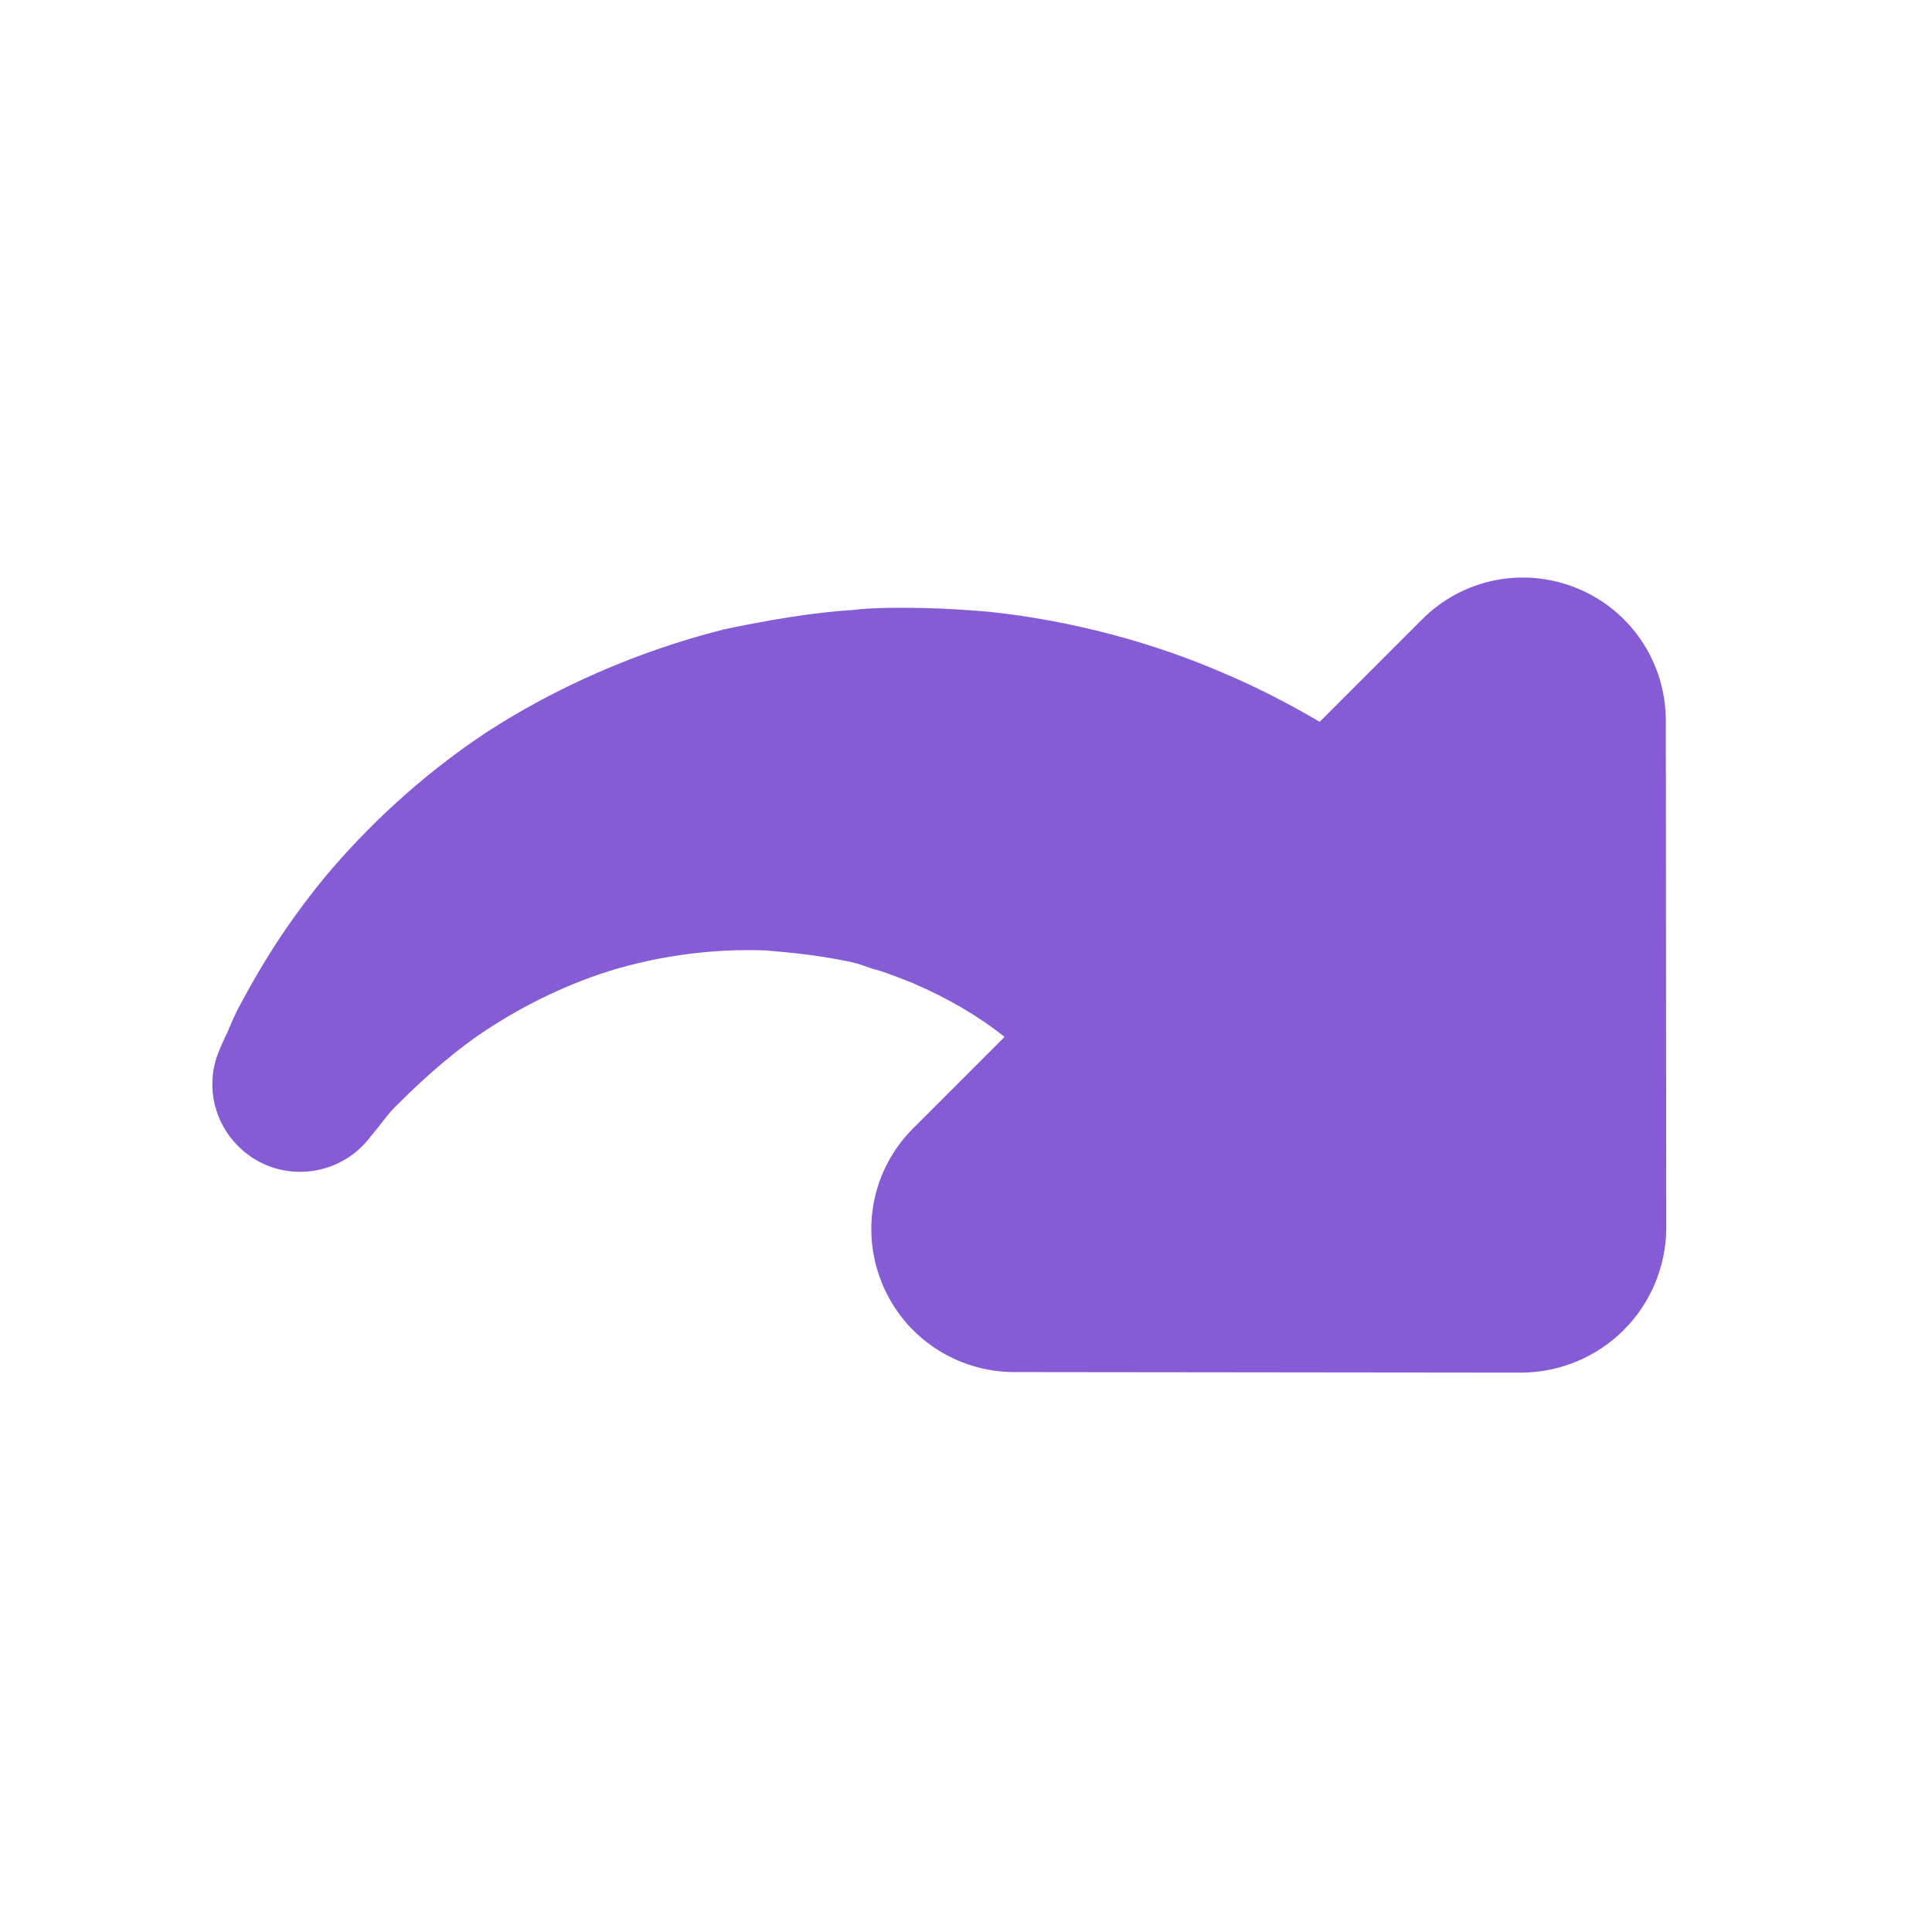
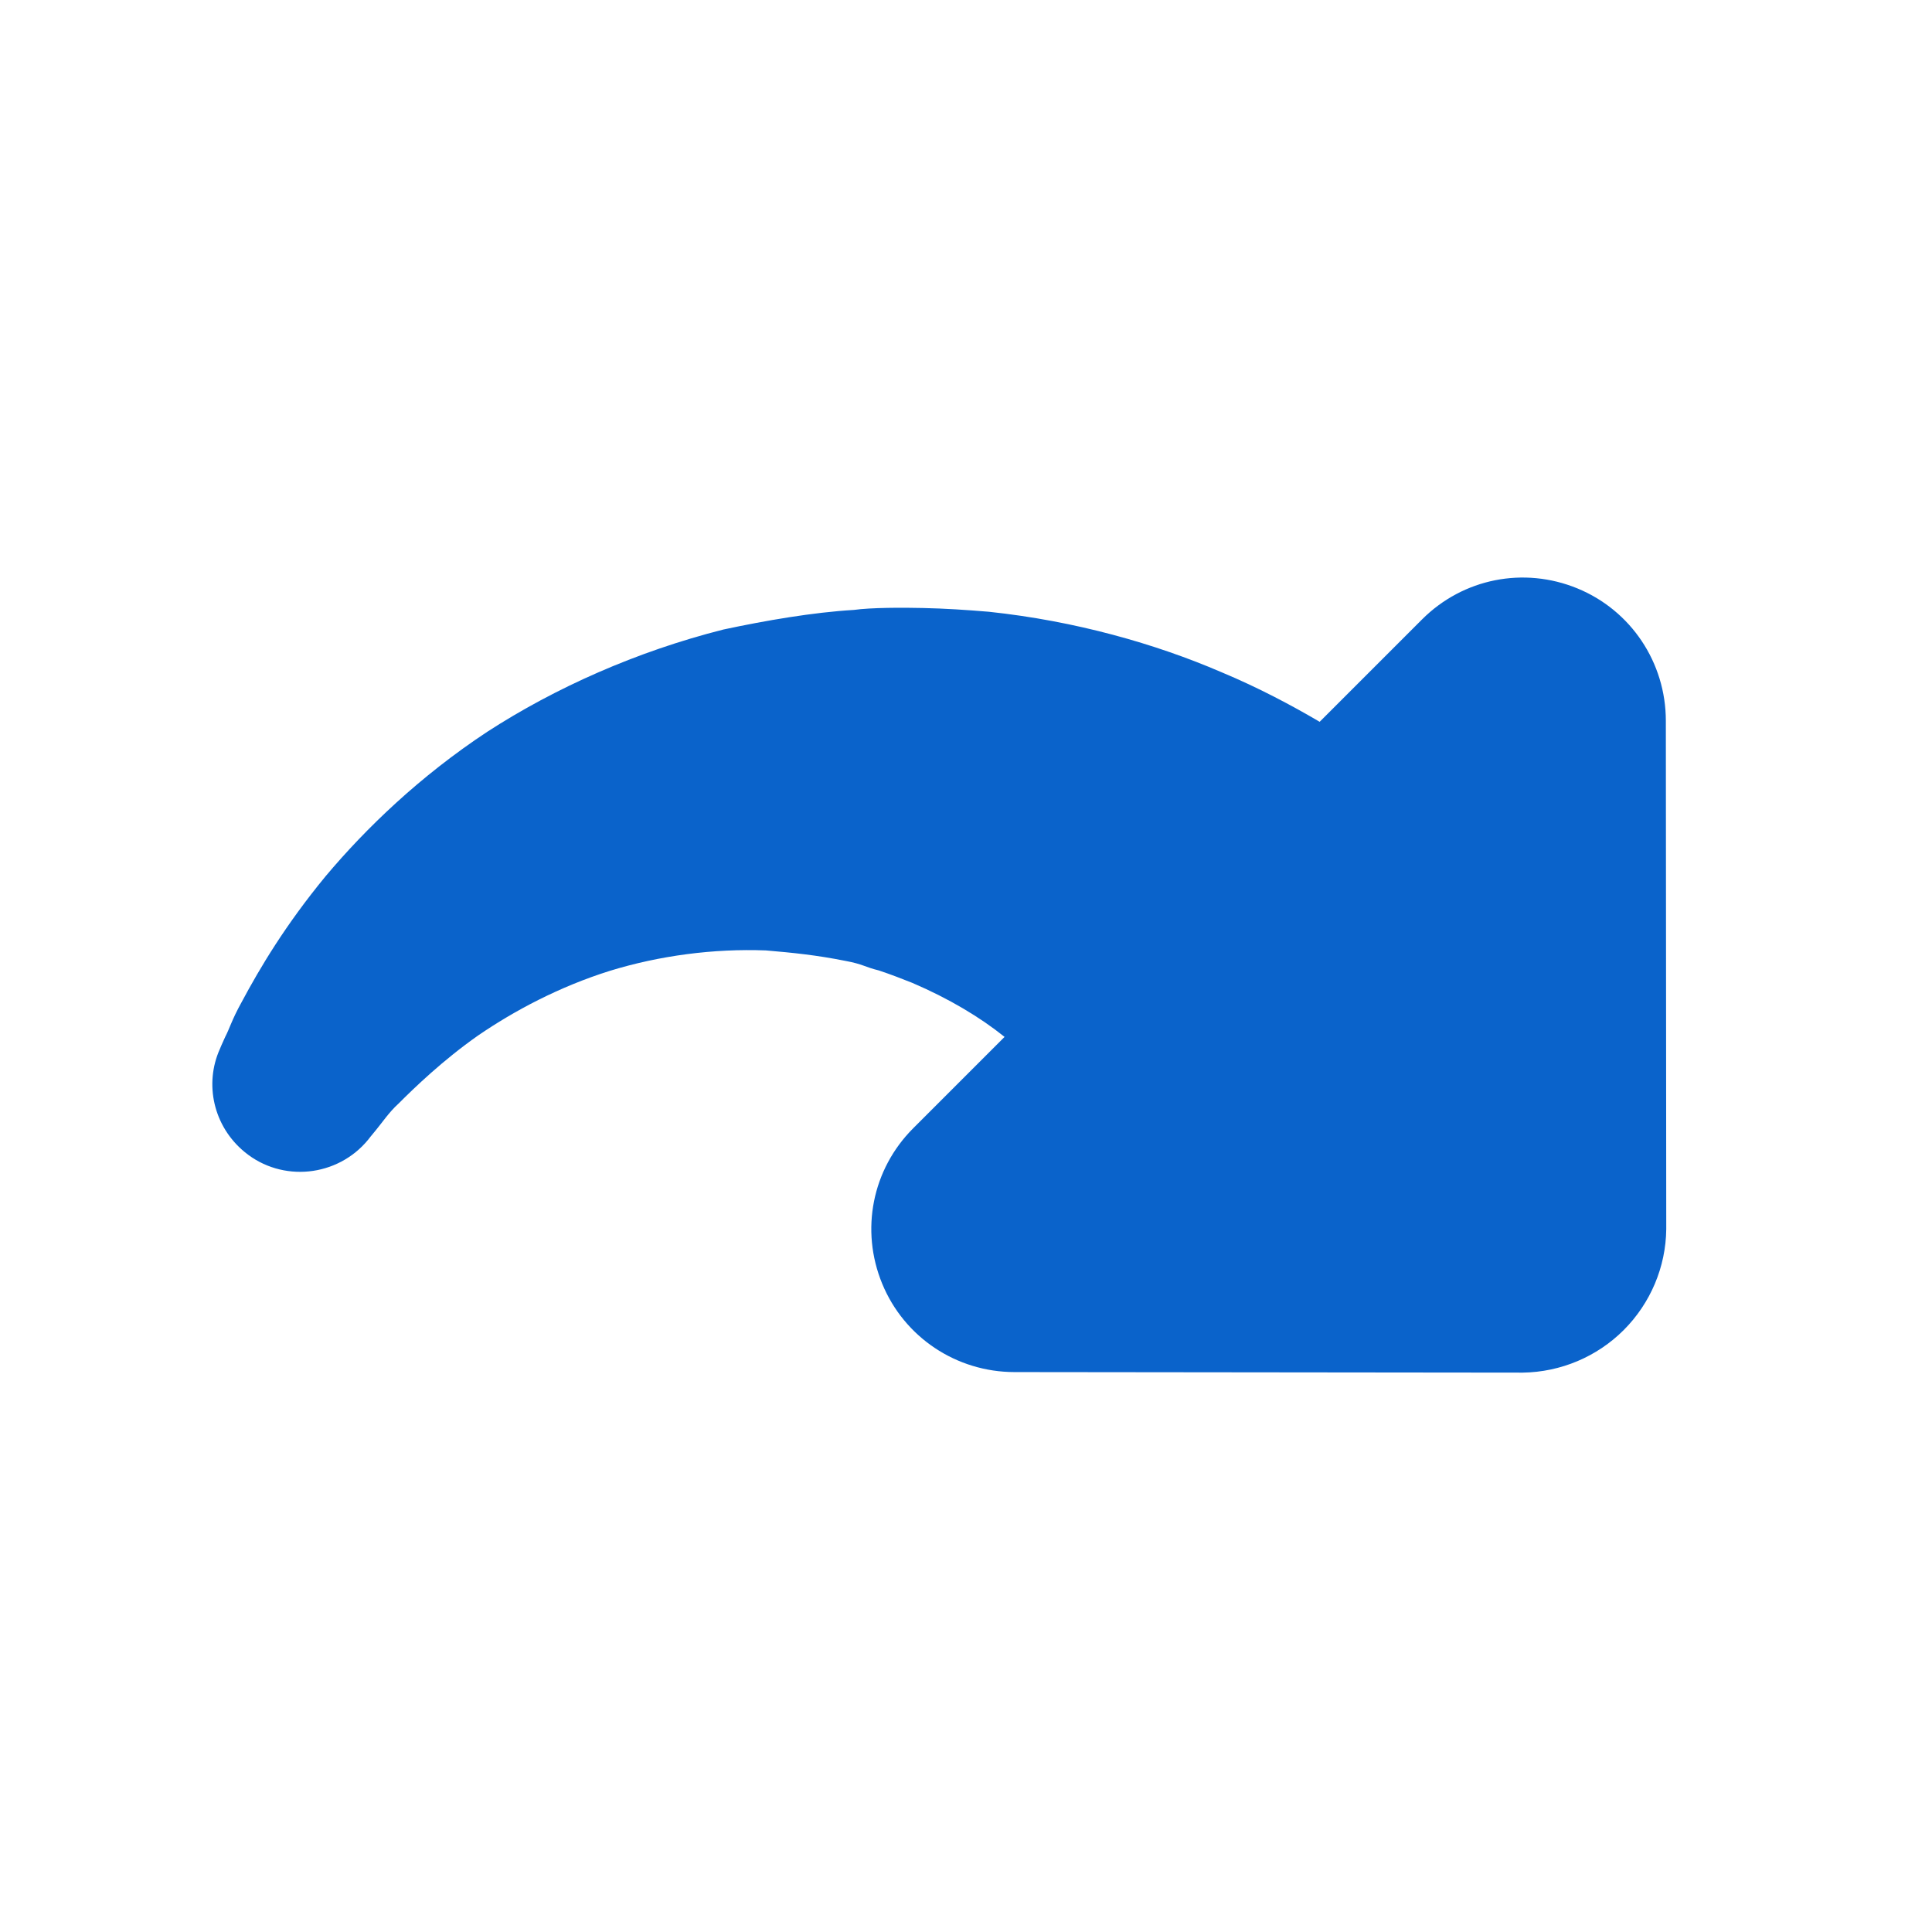
<svg xmlns="http://www.w3.org/2000/svg" width="20px" height="20px" viewBox="0 0 20 20" version="1.1">
  <defs />
  <g id="Page-1" stroke="none" stroke-width="1" fill="none" fill-rule="evenodd">
-     <g id="redo" fill="#855CD6">
+     <g id="redo" fill="#0A63CB">
      <path d="M17.558,12.77 L13.84,16.494 C13.561,16.767 13.183,16.921 12.79,16.921 C12.399,16.921 12.021,16.767 11.74,16.494 L8.024,12.77 C7.597,12.343 7.471,11.706 7.702,11.153 C7.933,10.6 8.465,10.243 9.067,10.243 L10.404,10.243 C10.369,9.921 10.278,9.557 10.124,9.172 C10.076,9.06 10.026,8.948 9.97,8.836 C9.893,8.71 9.901,8.675 9.795,8.521 C9.627,8.269 9.473,8.08 9.29,7.863 C8.92,7.464 8.472,7.121 7.996,6.869 C7.513,6.617 7.009,6.463 6.561,6.379 C6.12,6.302 5.714,6.295 5.476,6.295 C5.357,6.288 5.203,6.316 5.126,6.323 C5.042,6.33 4.993,6.337 4.993,6.337 C4.496,6.386 4.048,6.022 3.999,5.525 C3.957,5.105 4.202,4.727 4.573,4.587 C4.573,4.587 4.622,4.566 4.699,4.538 C4.79,4.51 4.874,4.461 5.07,4.405 C5.462,4.286 5.959,4.16 6.61,4.097 C7.254,4.041 8.031,4.055 8.851,4.223 C9.669,4.398 10.53,4.727 11.328,5.203 C11.706,5.448 12.112,5.735 12.427,6.015 C12.567,6.12 12.805,6.358 12.945,6.505 C13.106,6.673 13.253,6.841 13.401,7.016 C13.967,7.716 14.387,8.472 14.66,9.158 C14.821,9.55 14.933,9.921 15.017,10.243 L16.515,10.243 C17.117,10.243 17.649,10.6 17.88,11.153 C18.111,11.706 17.985,12.343 17.558,12.77" id="Fill-1" transform="translate(10.99425, 10.49425) rotate(-45) translate(-10.99425, -10.49425) " />
    </g>
  </g>
</svg>
